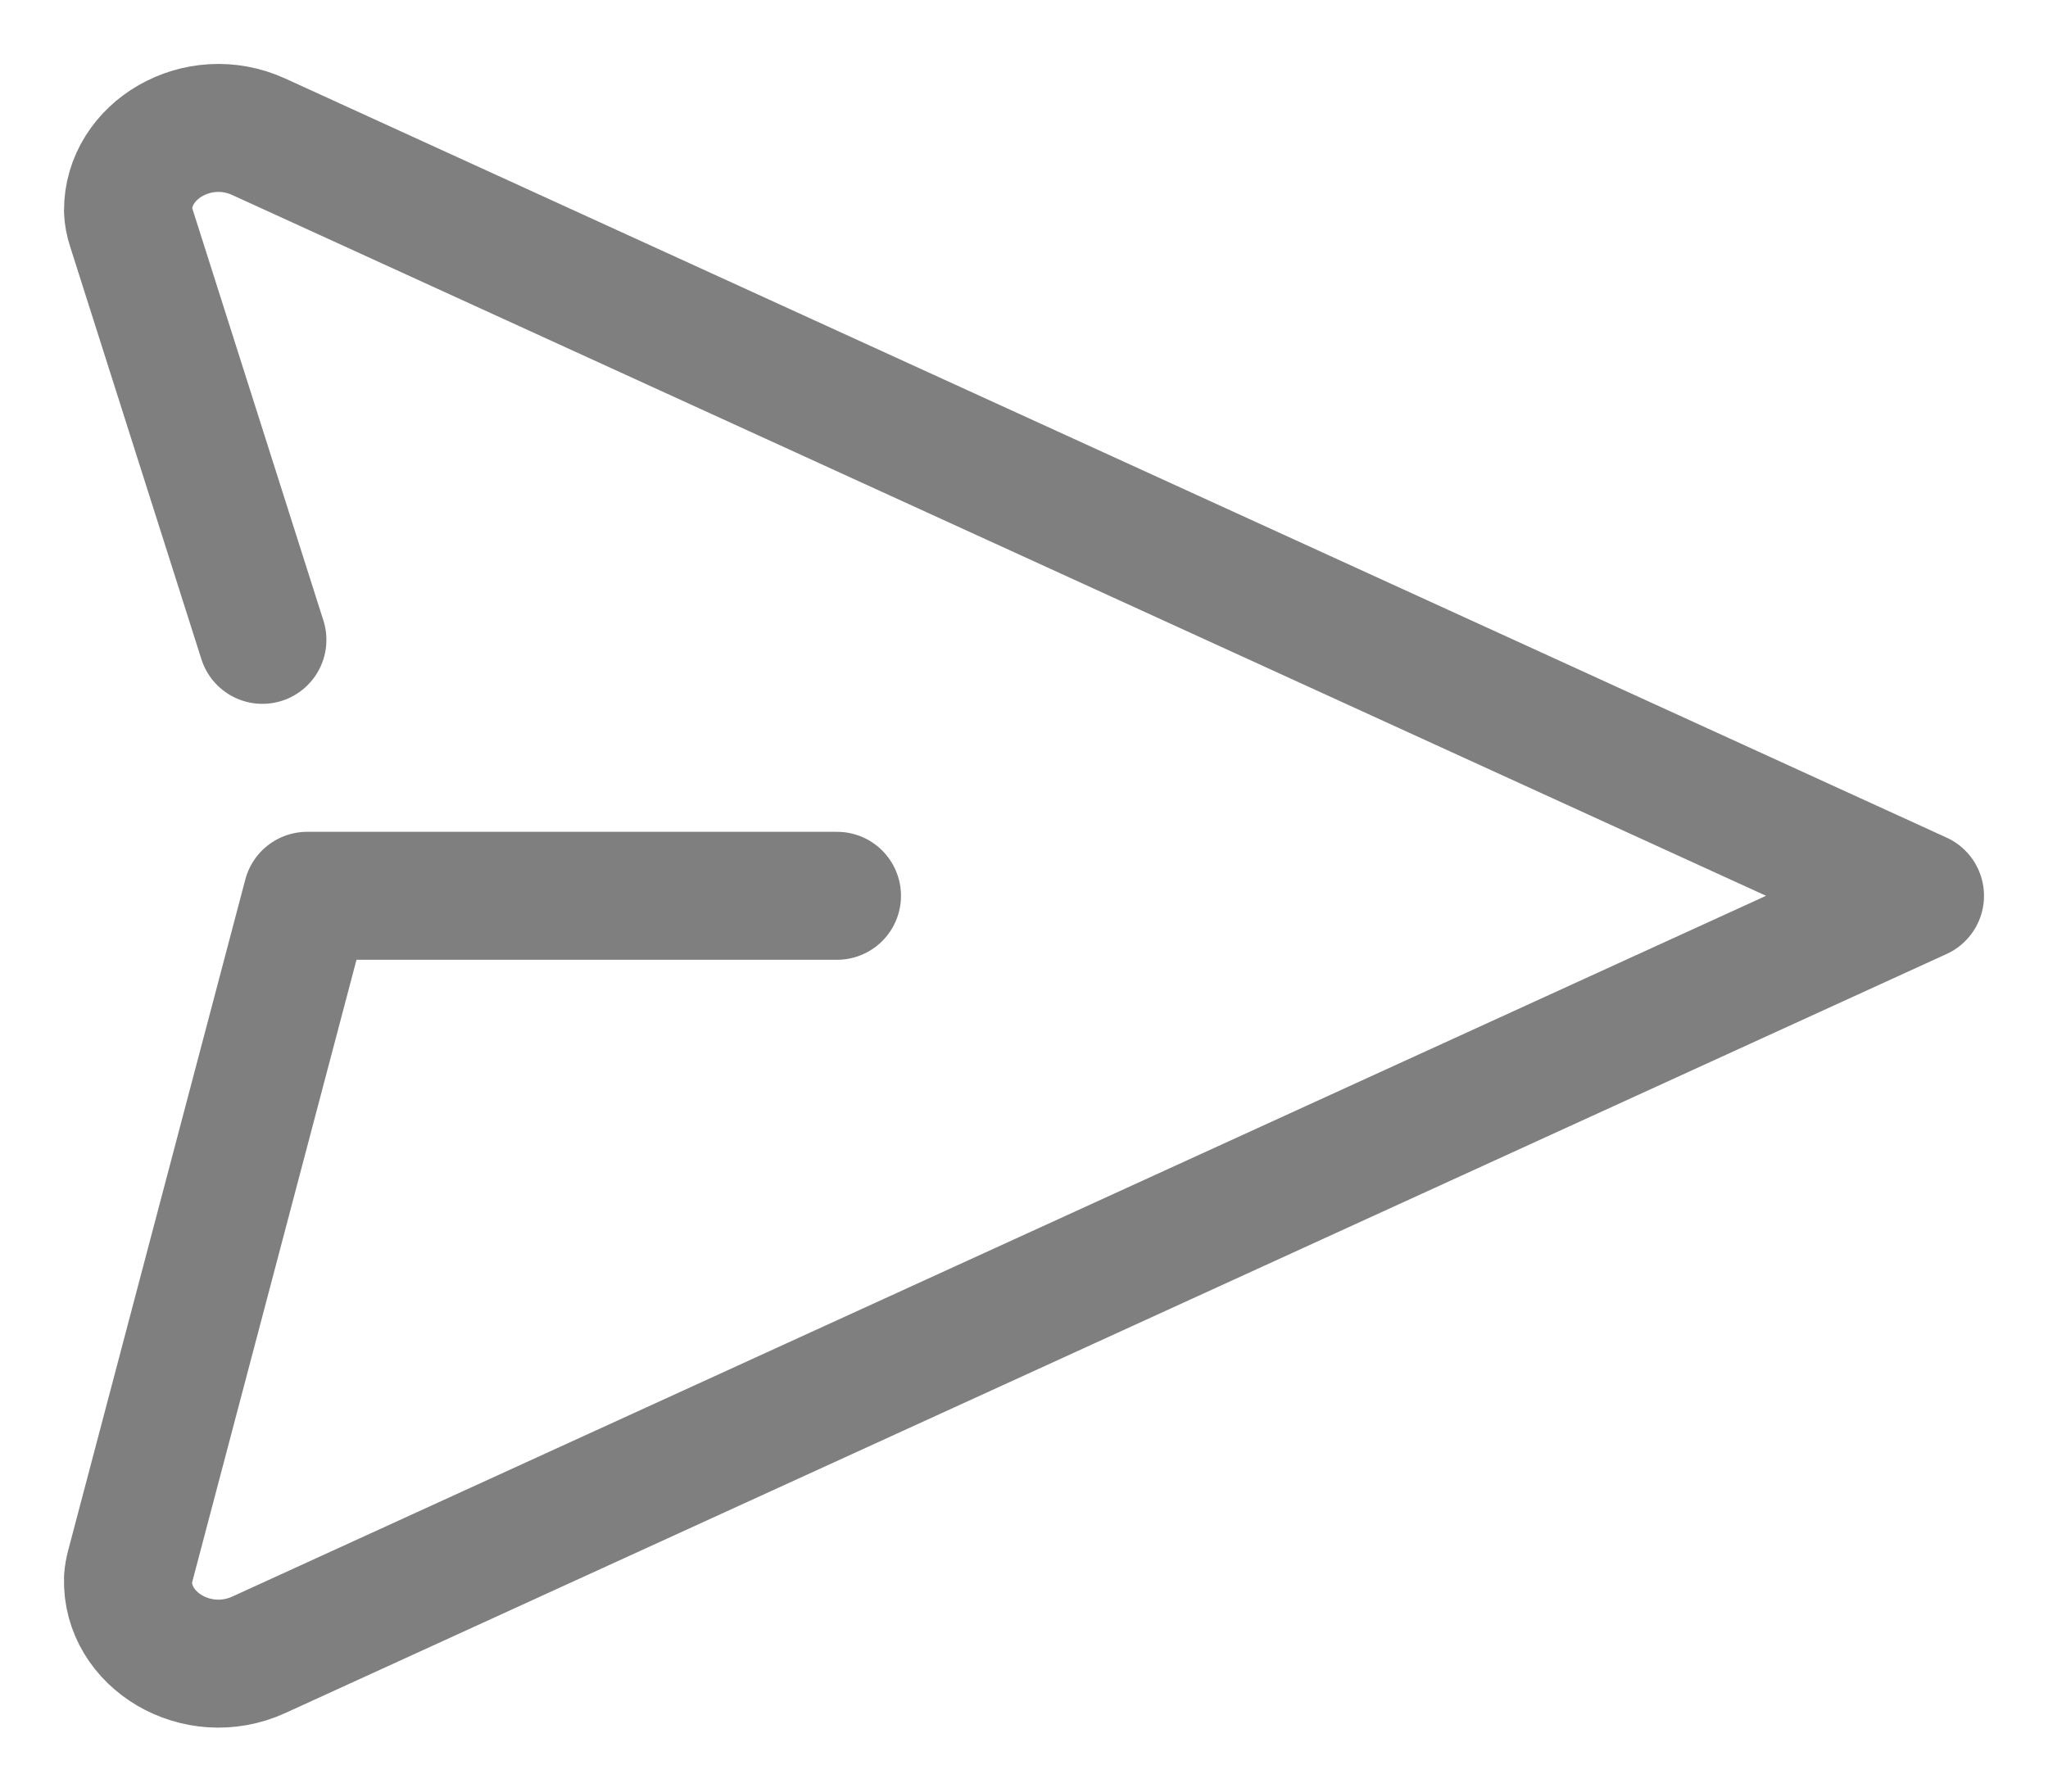
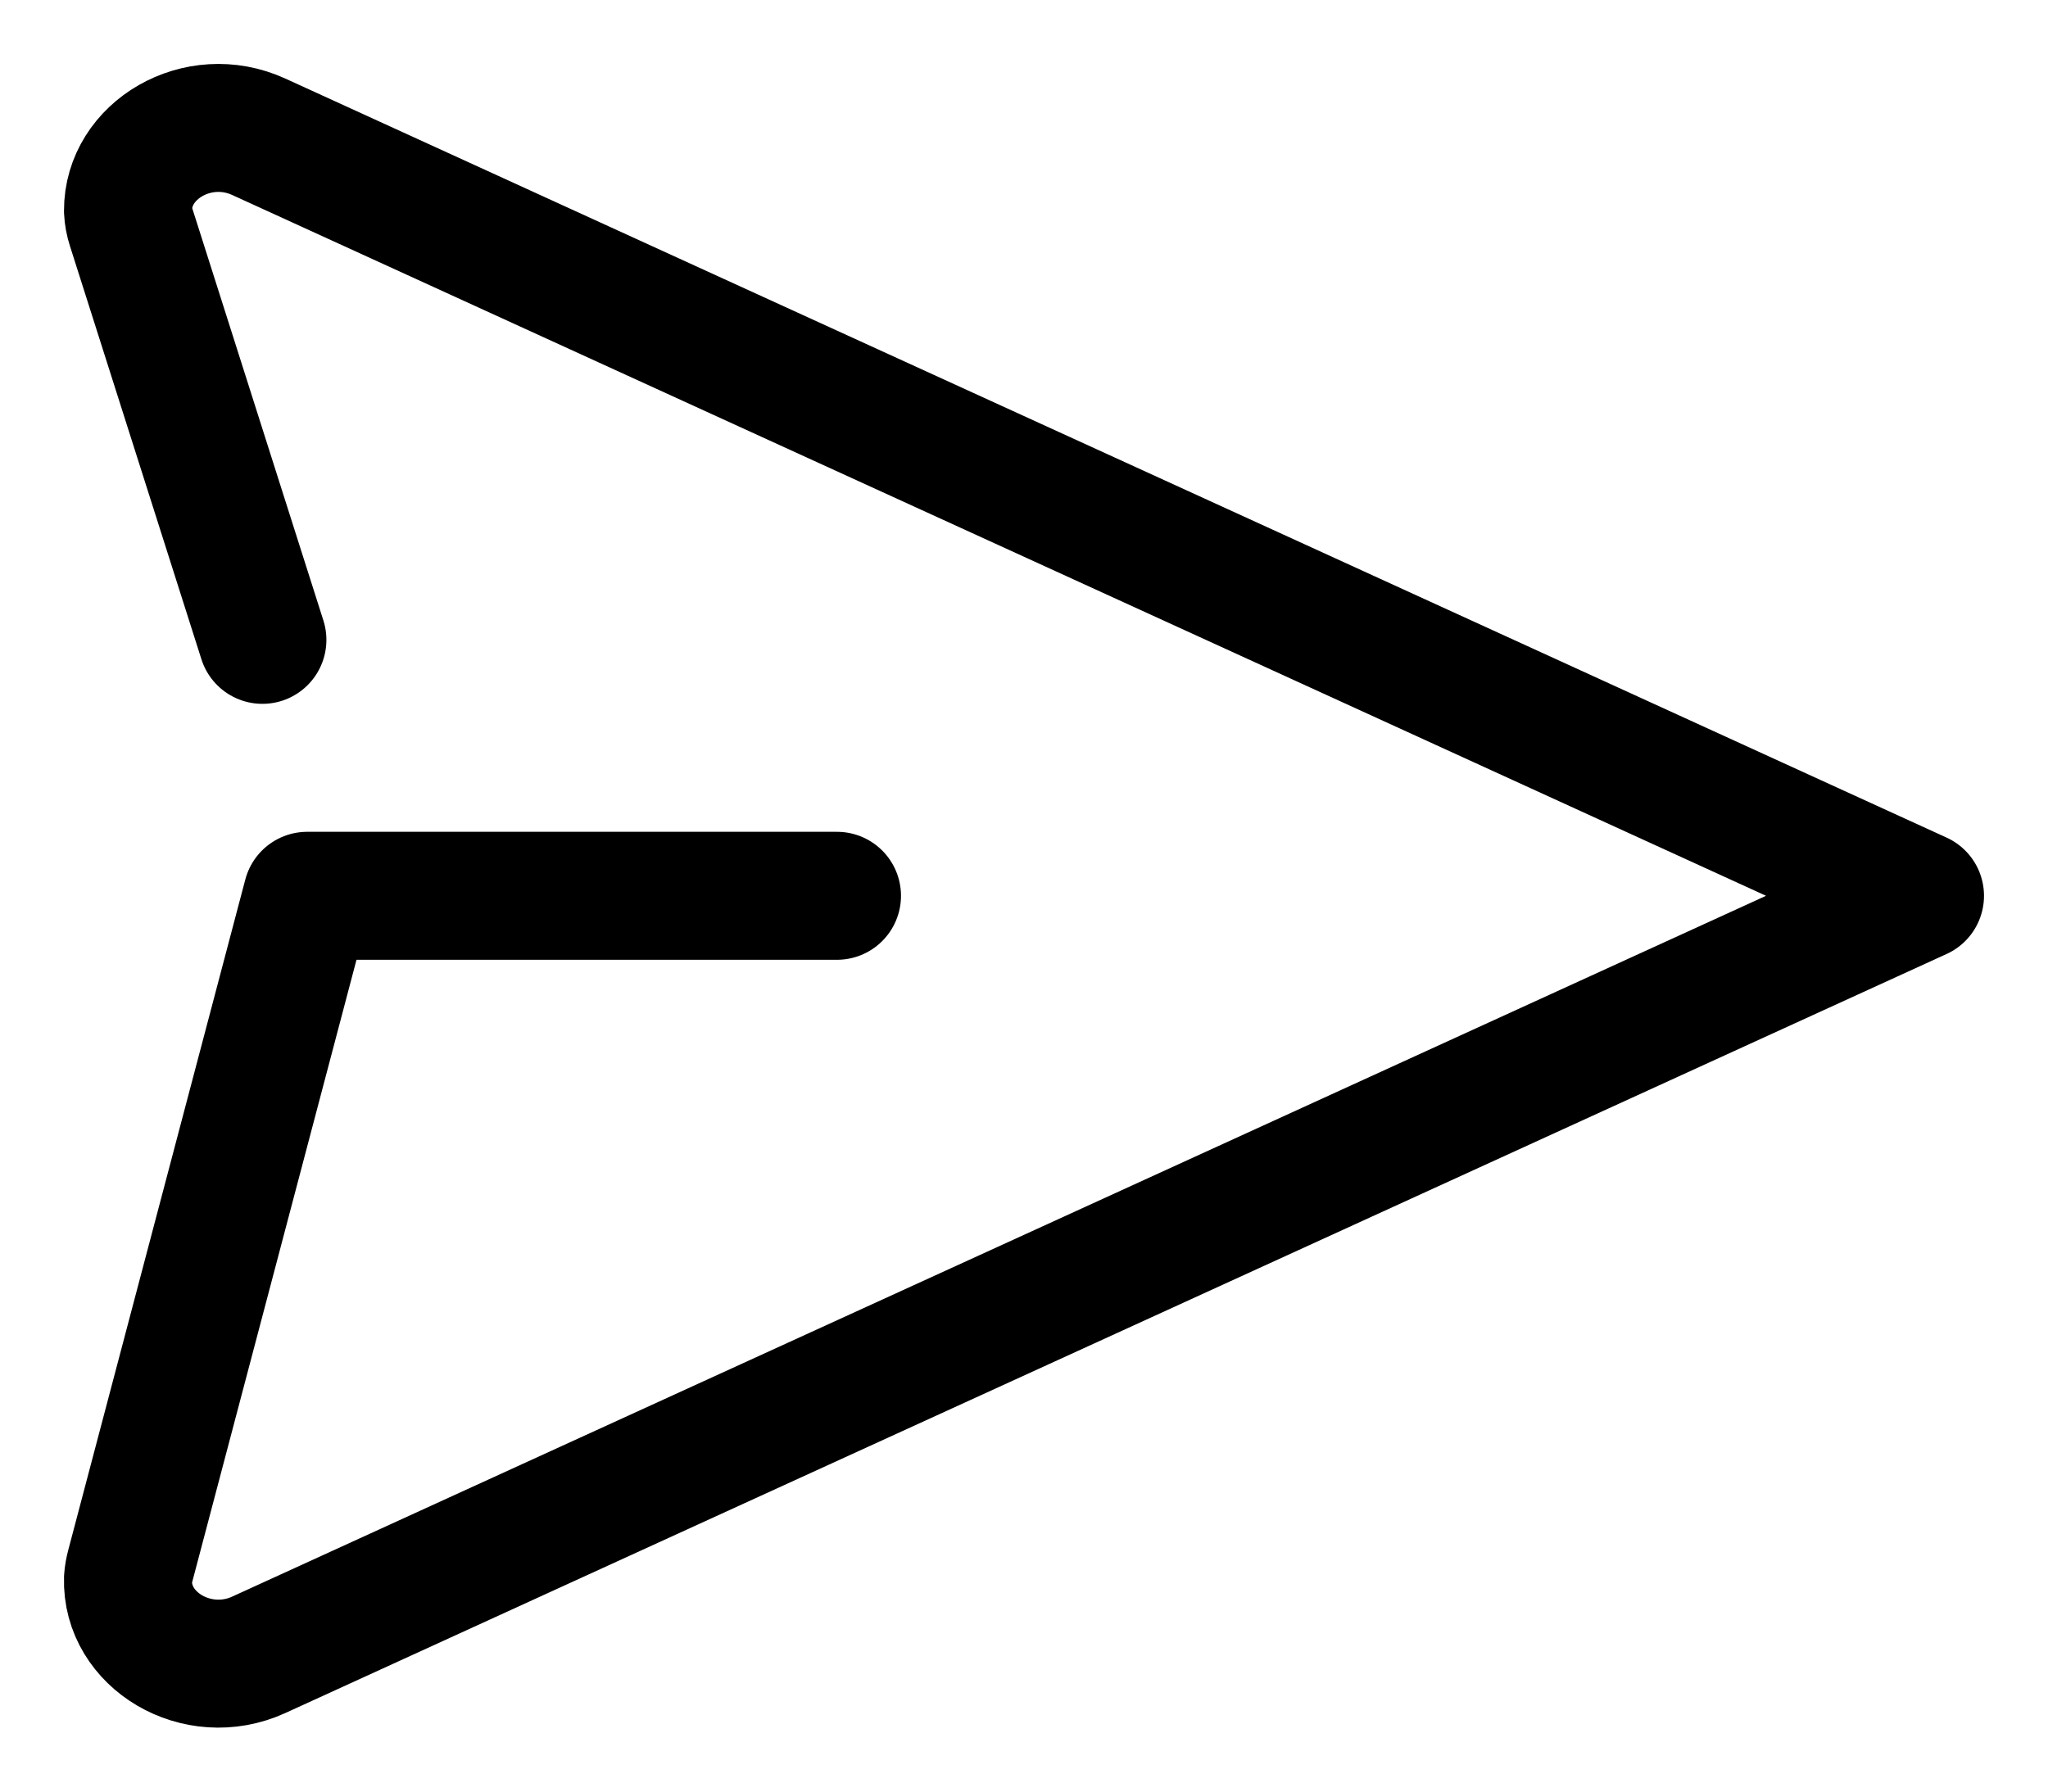
<svg xmlns="http://www.w3.org/2000/svg" width="16" height="14" viewBox="0 0 16 14" fill="none">
-   <path d="M6.539 7H2.4L1.016 12.243C1.008 12.274 1.002 12.305 1 12.337C0.985 12.818 1.541 13.151 2.022 12.931L15 7L2.022 1.069C1.546 0.851 0.998 1.175 1 1.647C1.002 1.69 1.01 1.731 1.023 1.771L2.05 5" stroke="black" stroke-opacity="0.5" stroke-linecap="round" stroke-linejoin="round" />
+   <path d="M6.539 7H2.4L1.016 12.243C1.008 12.274 1.002 12.305 1 12.337C0.985 12.818 1.541 13.151 2.022 12.931L15 7L2.022 1.069C1.546 0.851 0.998 1.175 1 1.647C1.002 1.69 1.01 1.731 1.023 1.771L2.05 5" stroke="currentColor" stroke-linecap="round" stroke-linejoin="round" />
</svg>
